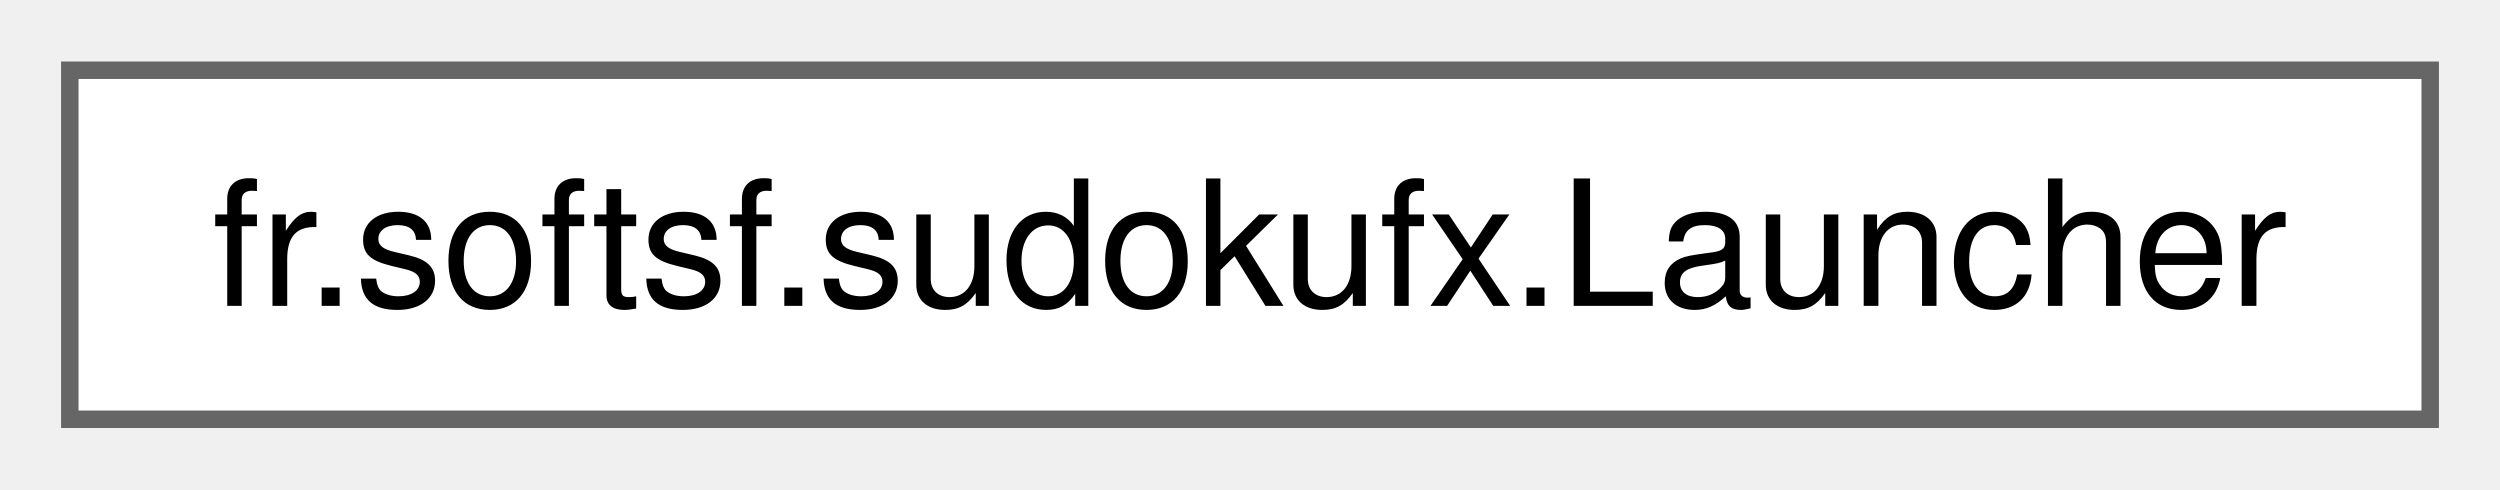
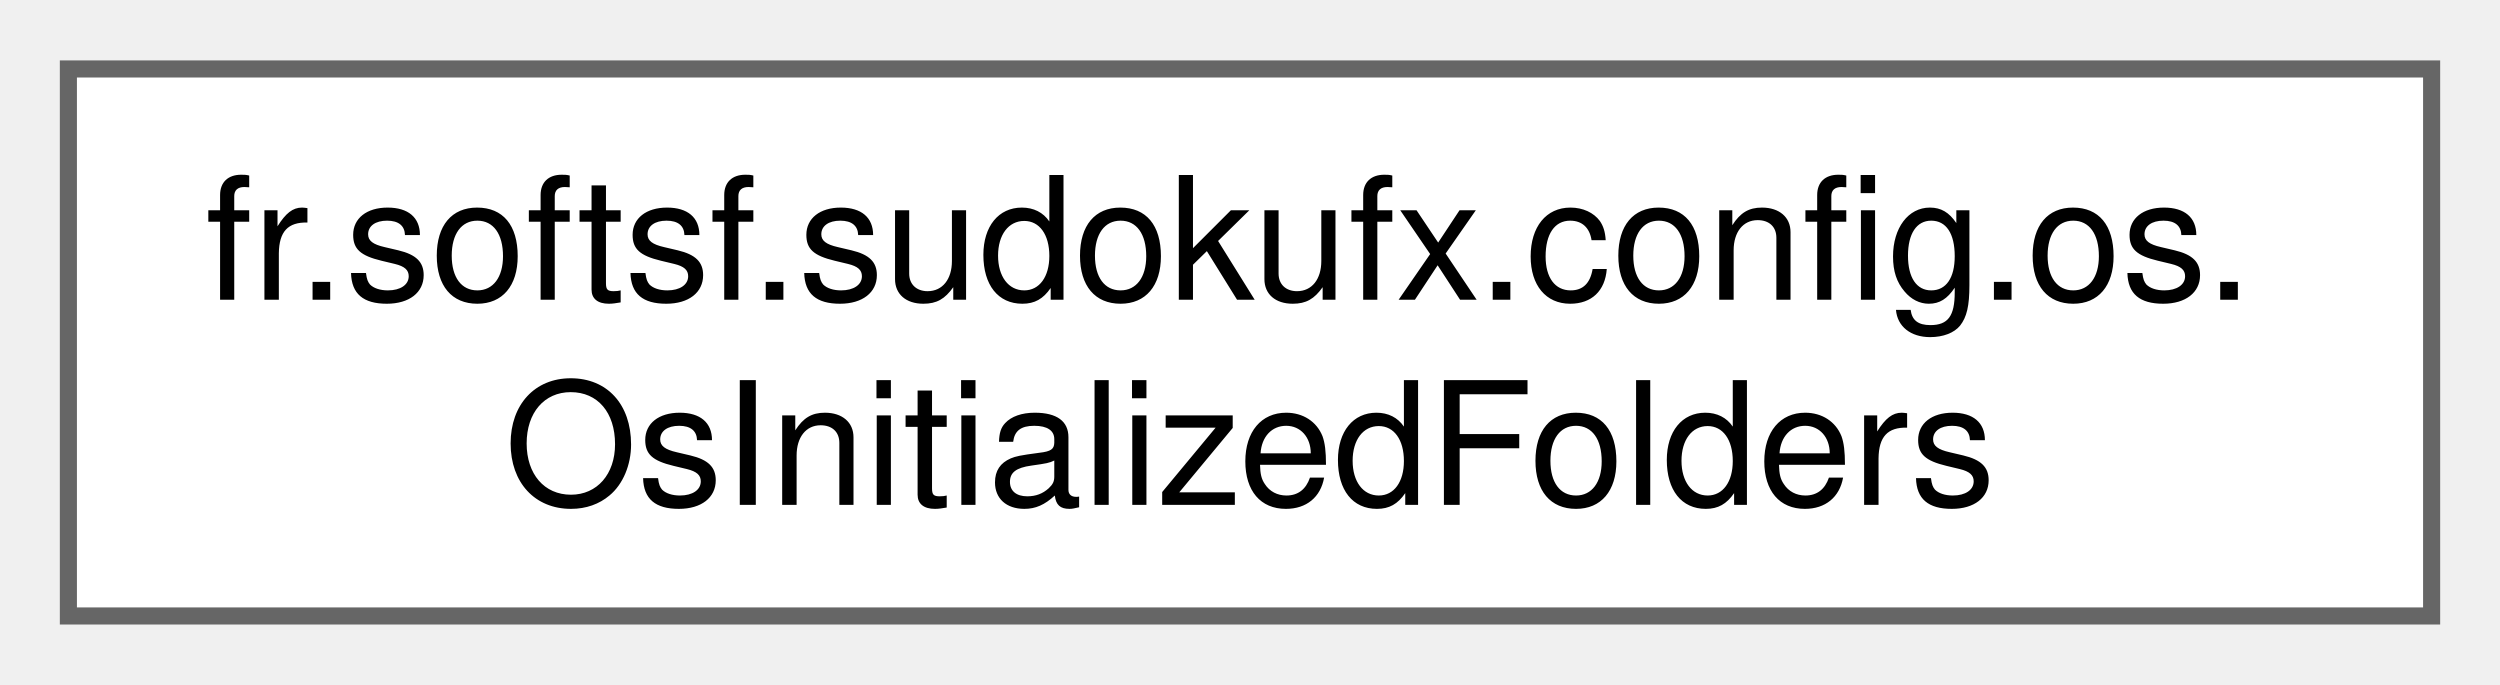
- <svg xmlns="http://www.w3.org/2000/svg" xmlns:xlink="http://www.w3.org/1999/xlink" width="143pt" height="28pt" viewBox="0.00 0.00 143.25 28.00">
-   <g id="graph0" class="graph" transform="scale(1 1) rotate(0) translate(4 24)">
+ <svg xmlns="http://www.w3.org/2000/svg" xmlns:xlink="http://www.w3.org/1999/xlink" width="146pt" height="40pt" viewBox="0.00 0.00 146.25 40.00">
+   <g id="graph0" class="graph" transform="scale(1 1) rotate(0) translate(4 36)">
    <g id="Node000000" class="node">
      <g id="a_Node000000">
-         <a xlink:href="classfr_1_1softsf_1_1sudokufx_1_1_launcher.html" target="_top" xlink:title="A launcher class to workaround classpath issues.">
-           <polygon fill="white" stroke="#666666" points="135.25,-20 0,-20 0,0 135.25,0 135.25,-20" />
-           <text text-anchor="middle" x="67.62" y="-6.5" font-family="Helvetica,sans-Serif" font-size="10.00">fr.softsf.sudokufx.Launcher</text>
+         <a xlink:href="interfacefr_1_1softsf_1_1sudokufx_1_1config_1_1os_1_1_os_initialized_folders.html" target="_top" xlink:title="Interface defining methods to access OS-specific folder paths.">
+           <polygon fill="white" stroke="#666666" points="138.25,-32 0,-32 0,0 138.25,0 138.25,-32" />
+           <text text-anchor="start" x="8" y="-18.5" font-family="Helvetica,sans-Serif" font-size="10.00">fr.softsf.sudokufx.config.os.</text>
+           <text text-anchor="middle" x="69.12" y="-6.5" font-family="Helvetica,sans-Serif" font-size="10.00">OsInitializedFolders</text>
        </a>
      </g>
    </g>
  </g>
</svg>
